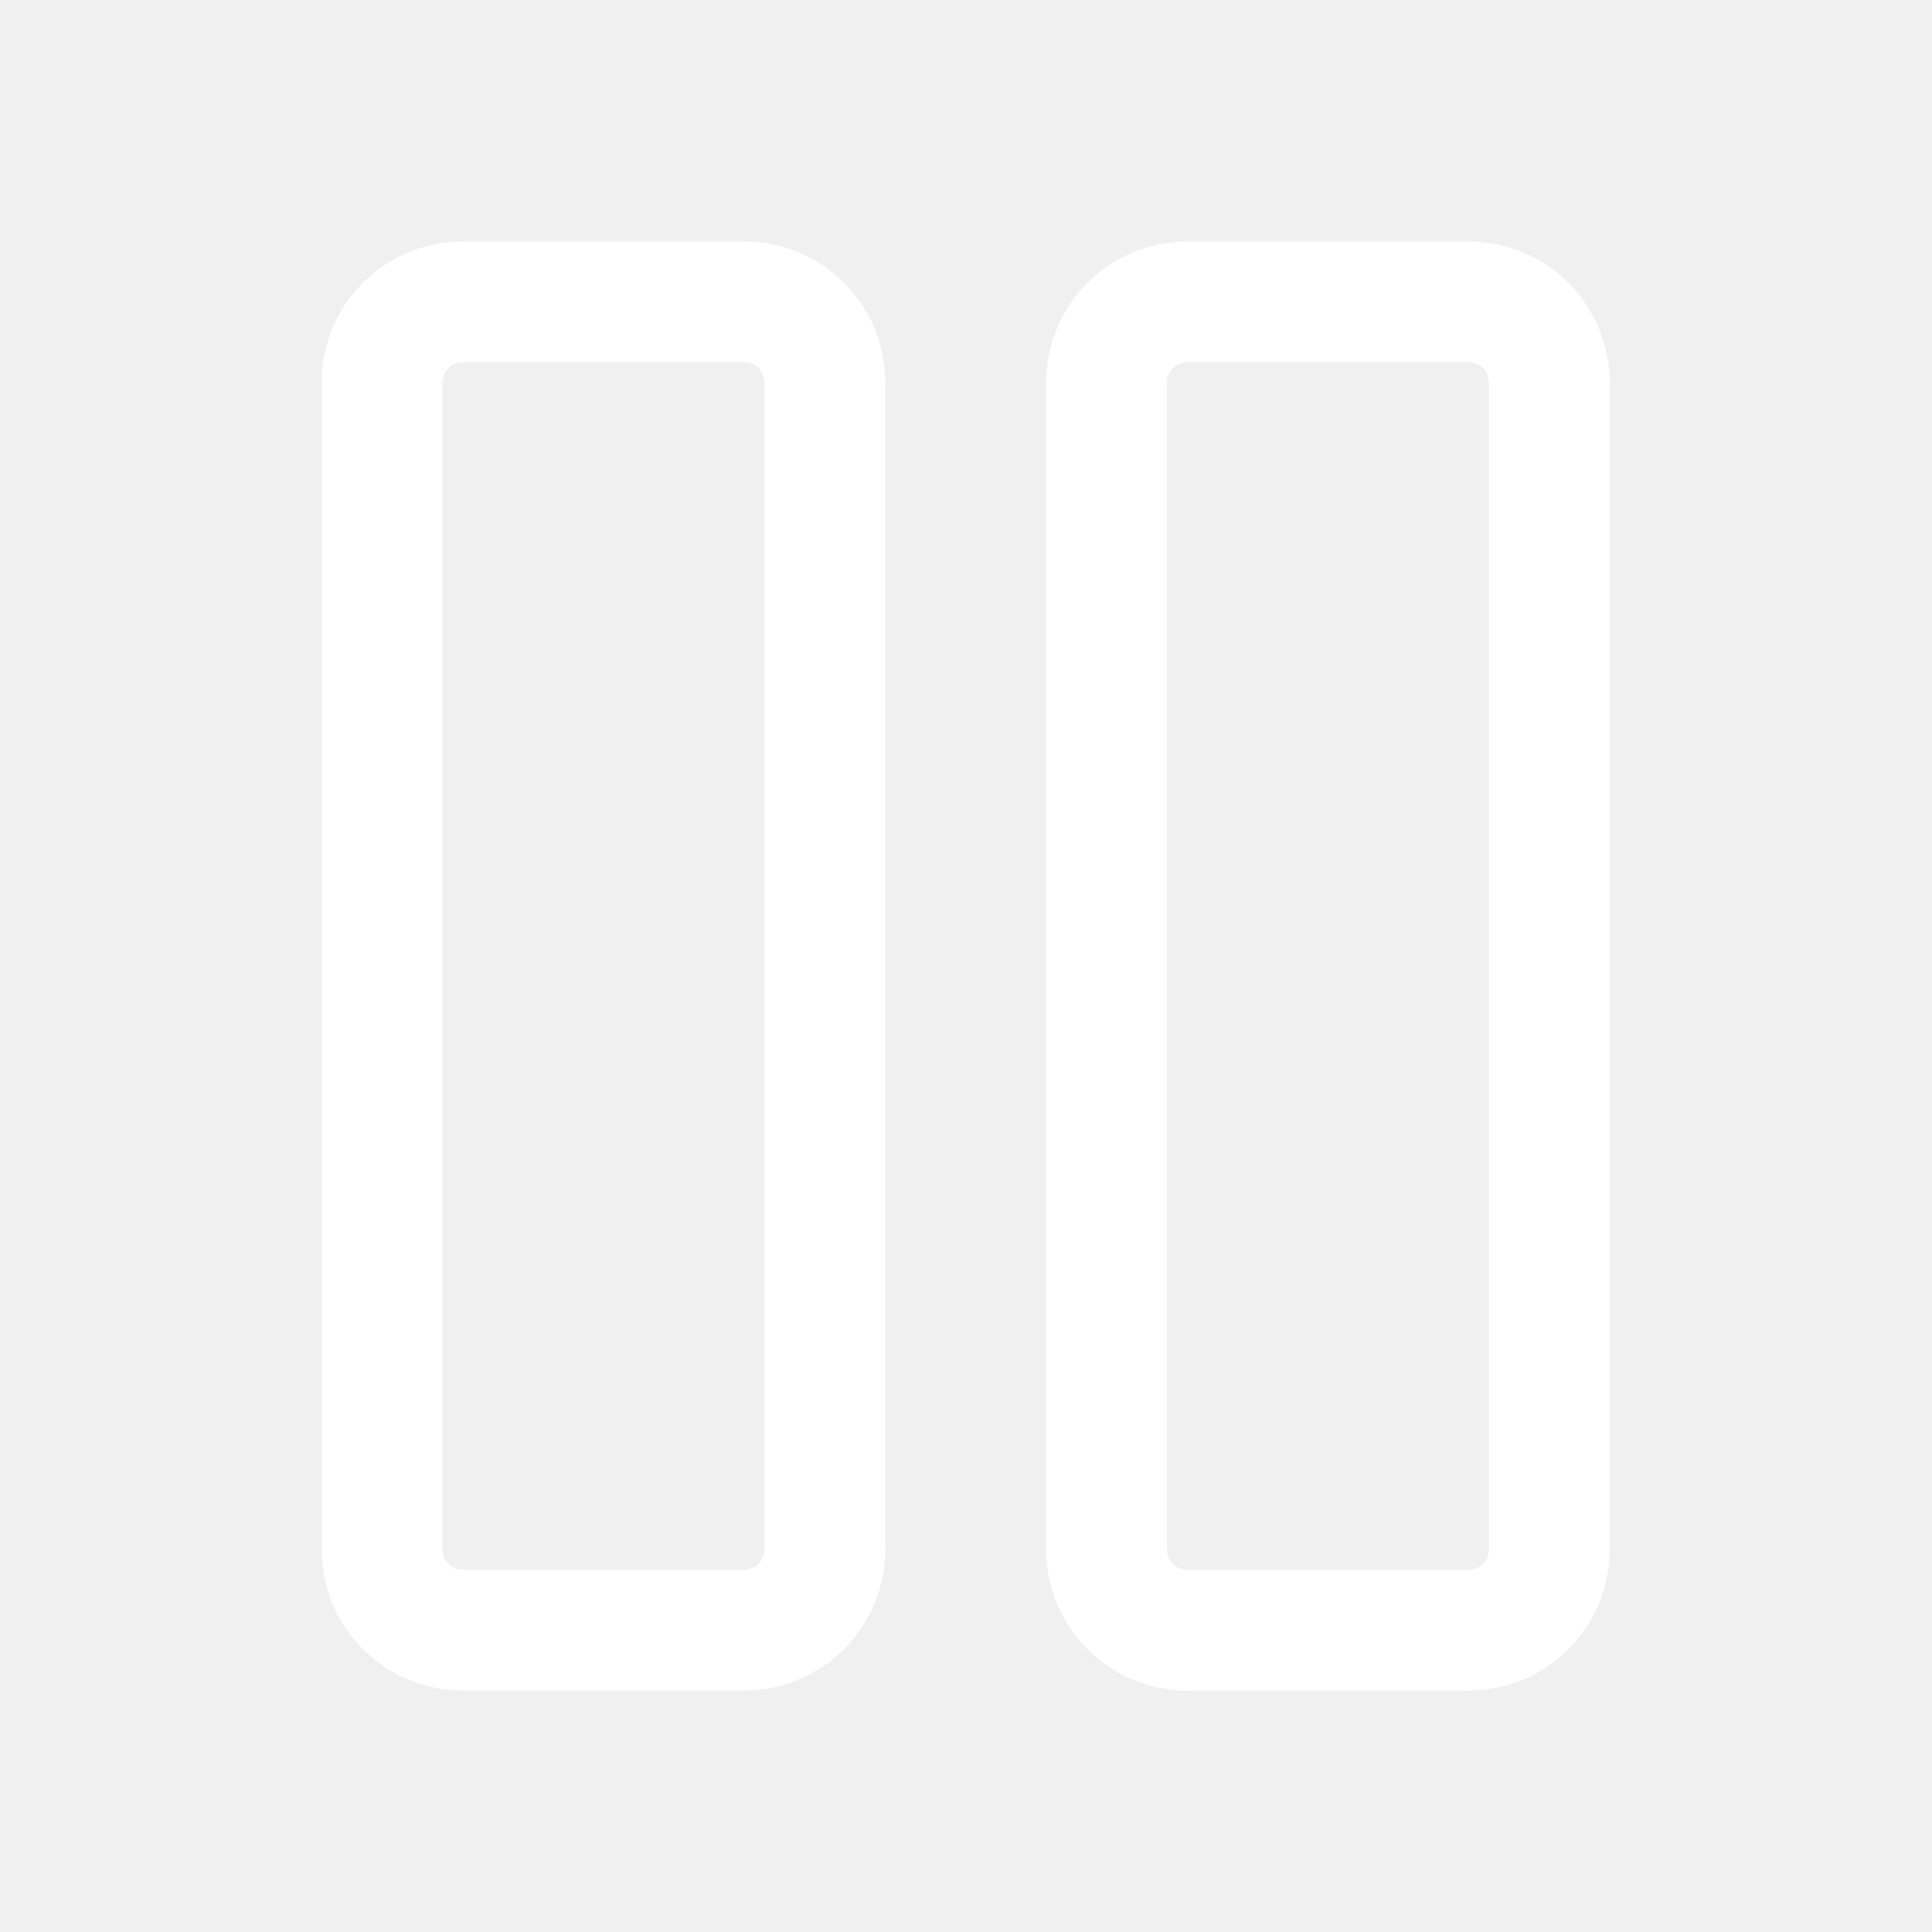
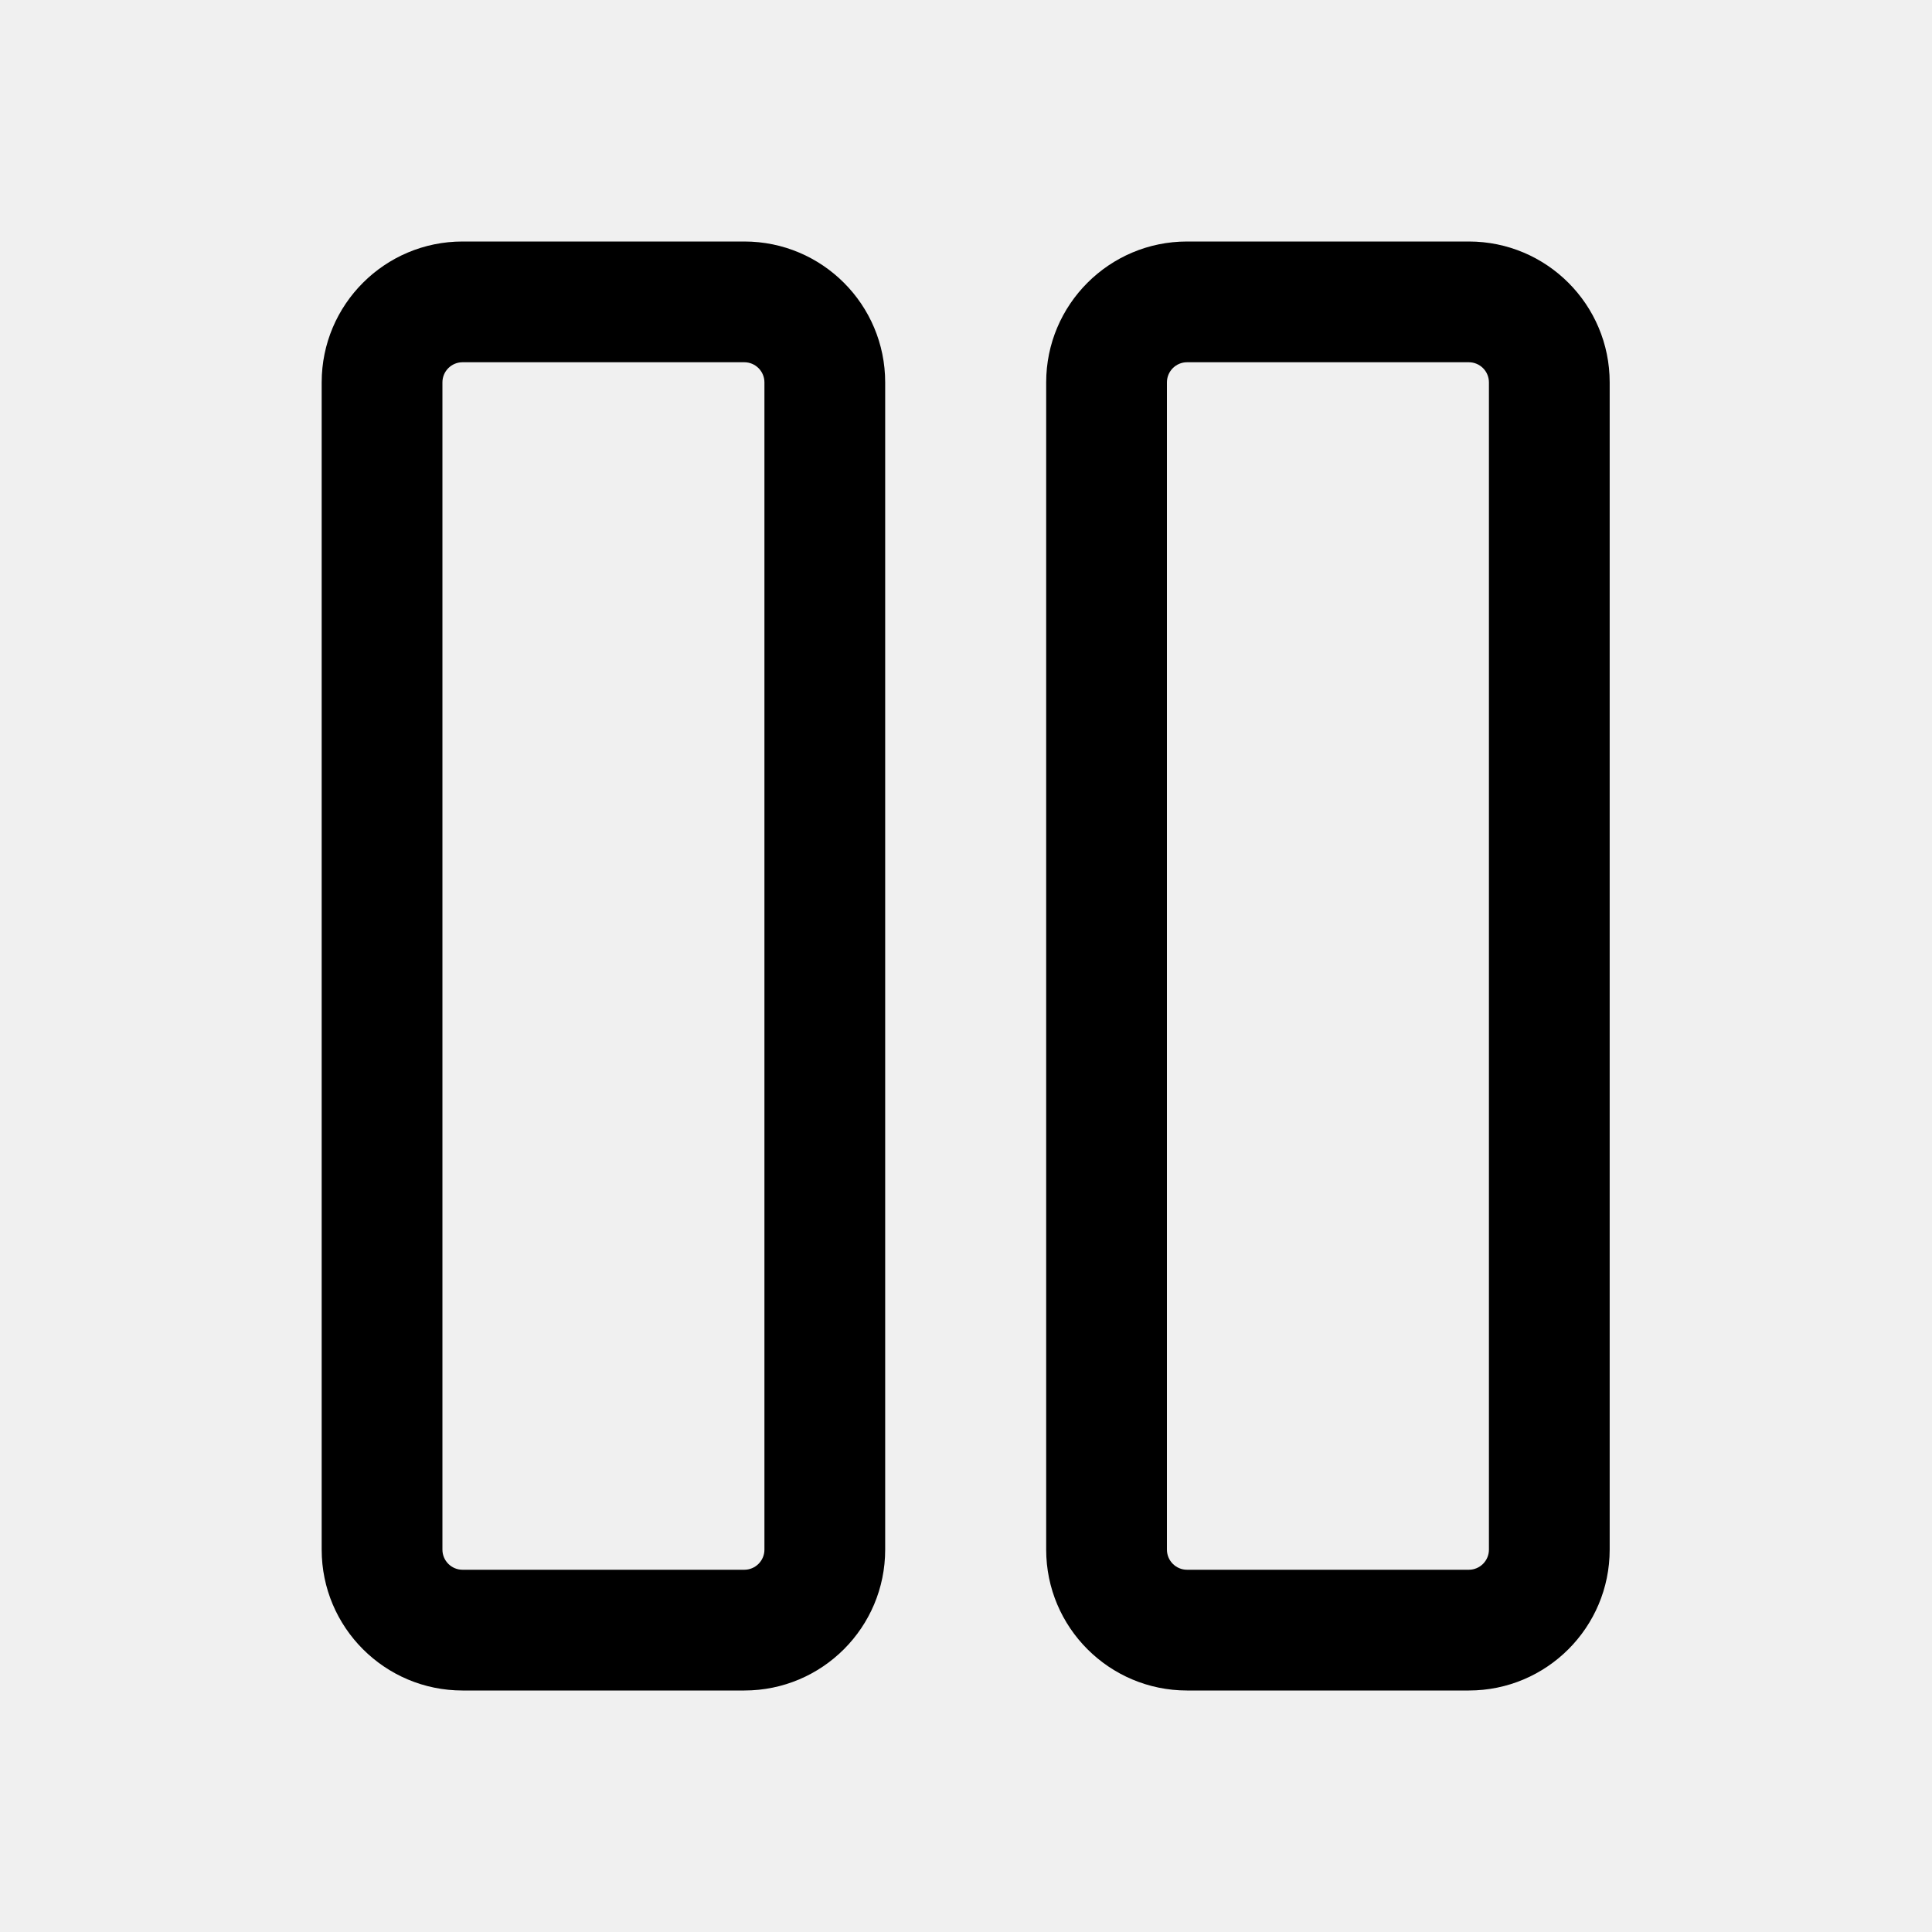
<svg xmlns="http://www.w3.org/2000/svg" width="24" height="24" viewBox="0 0 24 24" fill="none">
-   <path d="M5.746 3C4.78 3 3.996 3.784 3.996 4.75V19.25C3.996 20.216 4.78 21 5.746 21H9.246C10.213 21 10.996 20.216 10.996 19.25V4.75C10.996 3.784 10.213 3 9.246 3H5.746ZM5.496 4.75C5.496 4.612 5.608 4.5 5.746 4.5H9.246C9.384 4.5 9.496 4.612 9.496 4.75V19.25C9.496 19.388 9.384 19.5 9.246 19.5H5.746C5.608 19.5 5.496 19.388 5.496 19.25V4.75ZM14.746 3C13.78 3 12.996 3.784 12.996 4.75V19.25C12.996 20.216 13.78 21 14.746 21H18.246C19.213 21 19.996 20.216 19.996 19.25V4.75C19.996 3.784 19.213 3 18.246 3H14.746ZM14.496 4.75C14.496 4.612 14.608 4.5 14.746 4.5H18.246C18.384 4.5 18.496 4.612 18.496 4.75V19.25C18.496 19.388 18.384 19.5 18.246 19.5H14.746C14.608 19.5 14.496 19.388 14.496 19.25V4.75Z" fill="white" />
+   <path d="M5.746 3C4.78 3 3.996 3.784 3.996 4.75V19.25C3.996 20.216 4.78 21 5.746 21H9.246C10.213 21 10.996 20.216 10.996 19.25V4.75C10.996 3.784 10.213 3 9.246 3H5.746ZM5.496 4.75C5.496 4.612 5.608 4.5 5.746 4.5H9.246C9.384 4.5 9.496 4.612 9.496 4.75V19.25C9.496 19.388 9.384 19.5 9.246 19.5H5.746C5.608 19.5 5.496 19.388 5.496 19.25V4.75ZM14.746 3C13.78 3 12.996 3.784 12.996 4.75V19.25C12.996 20.216 13.78 21 14.746 21H18.246C19.213 21 19.996 20.216 19.996 19.25V4.75C19.996 3.784 19.213 3 18.246 3H14.746ZM14.496 4.75C14.496 4.612 14.608 4.5 14.746 4.5H18.246C18.384 4.5 18.496 4.612 18.496 4.75V19.25C18.496 19.388 18.384 19.5 18.246 19.5H14.746C14.608 19.5 14.496 19.388 14.496 19.25V4.75Z" fill="currentColor" />
</svg>
